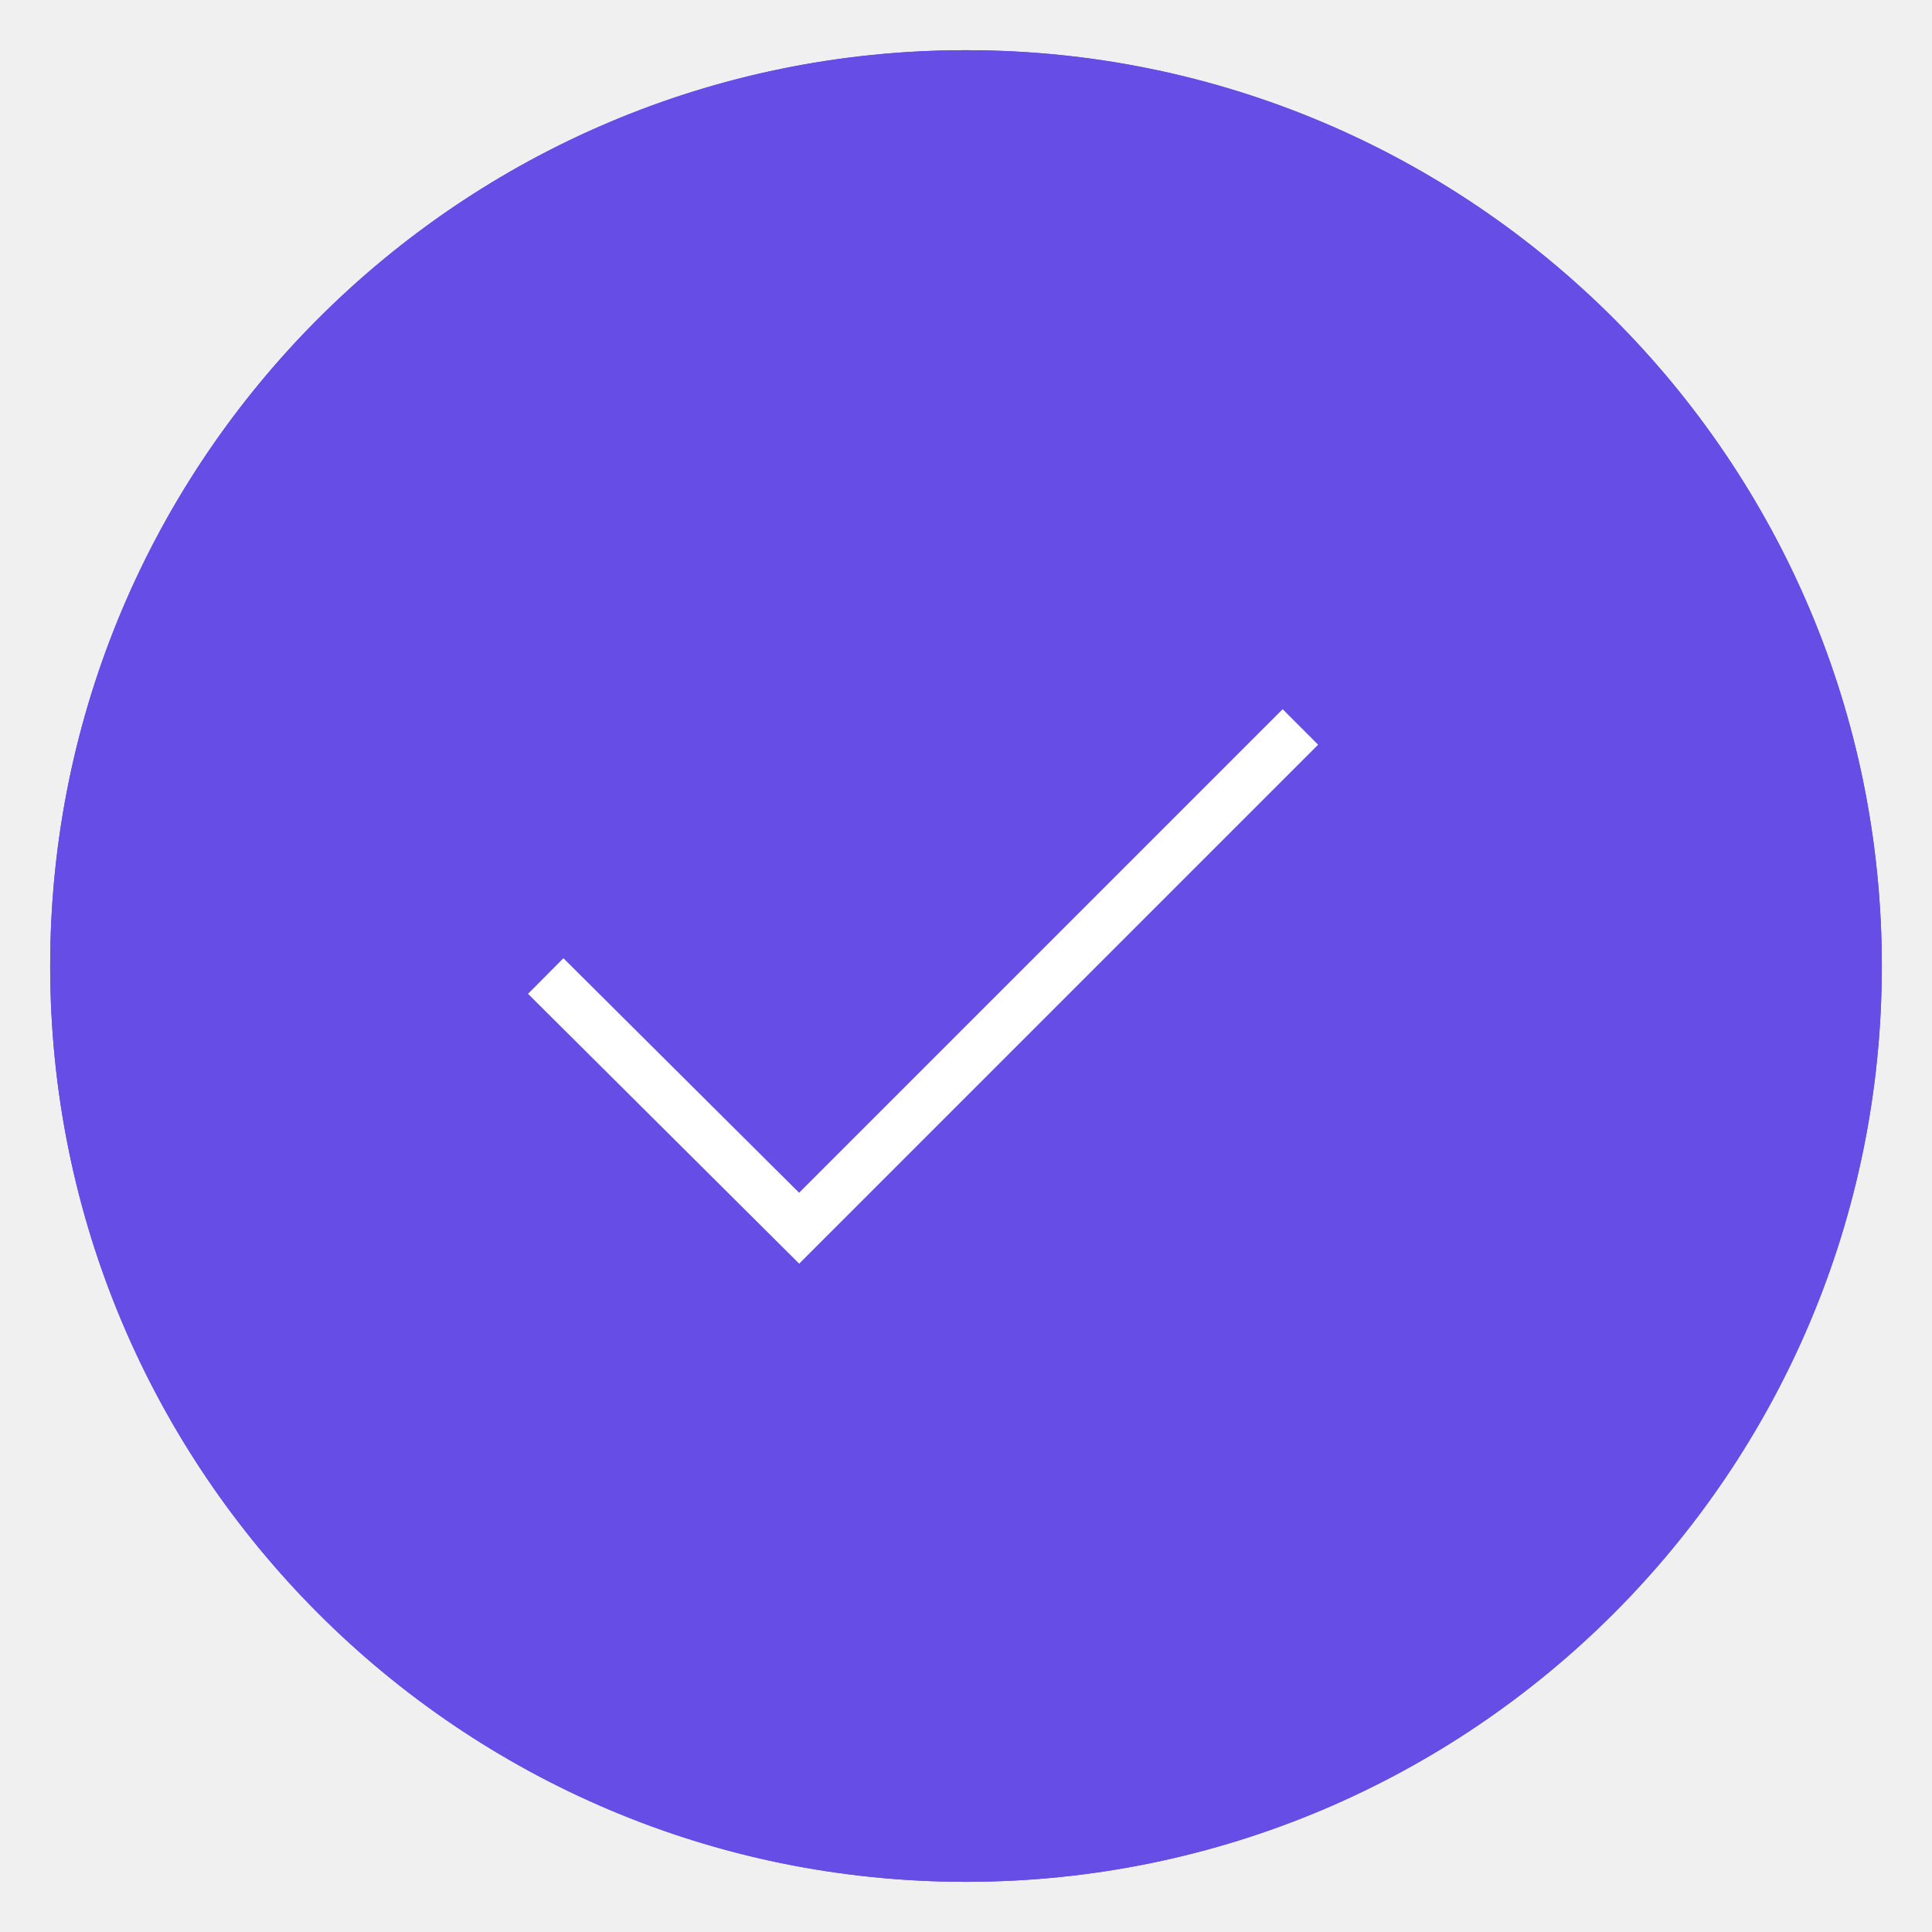
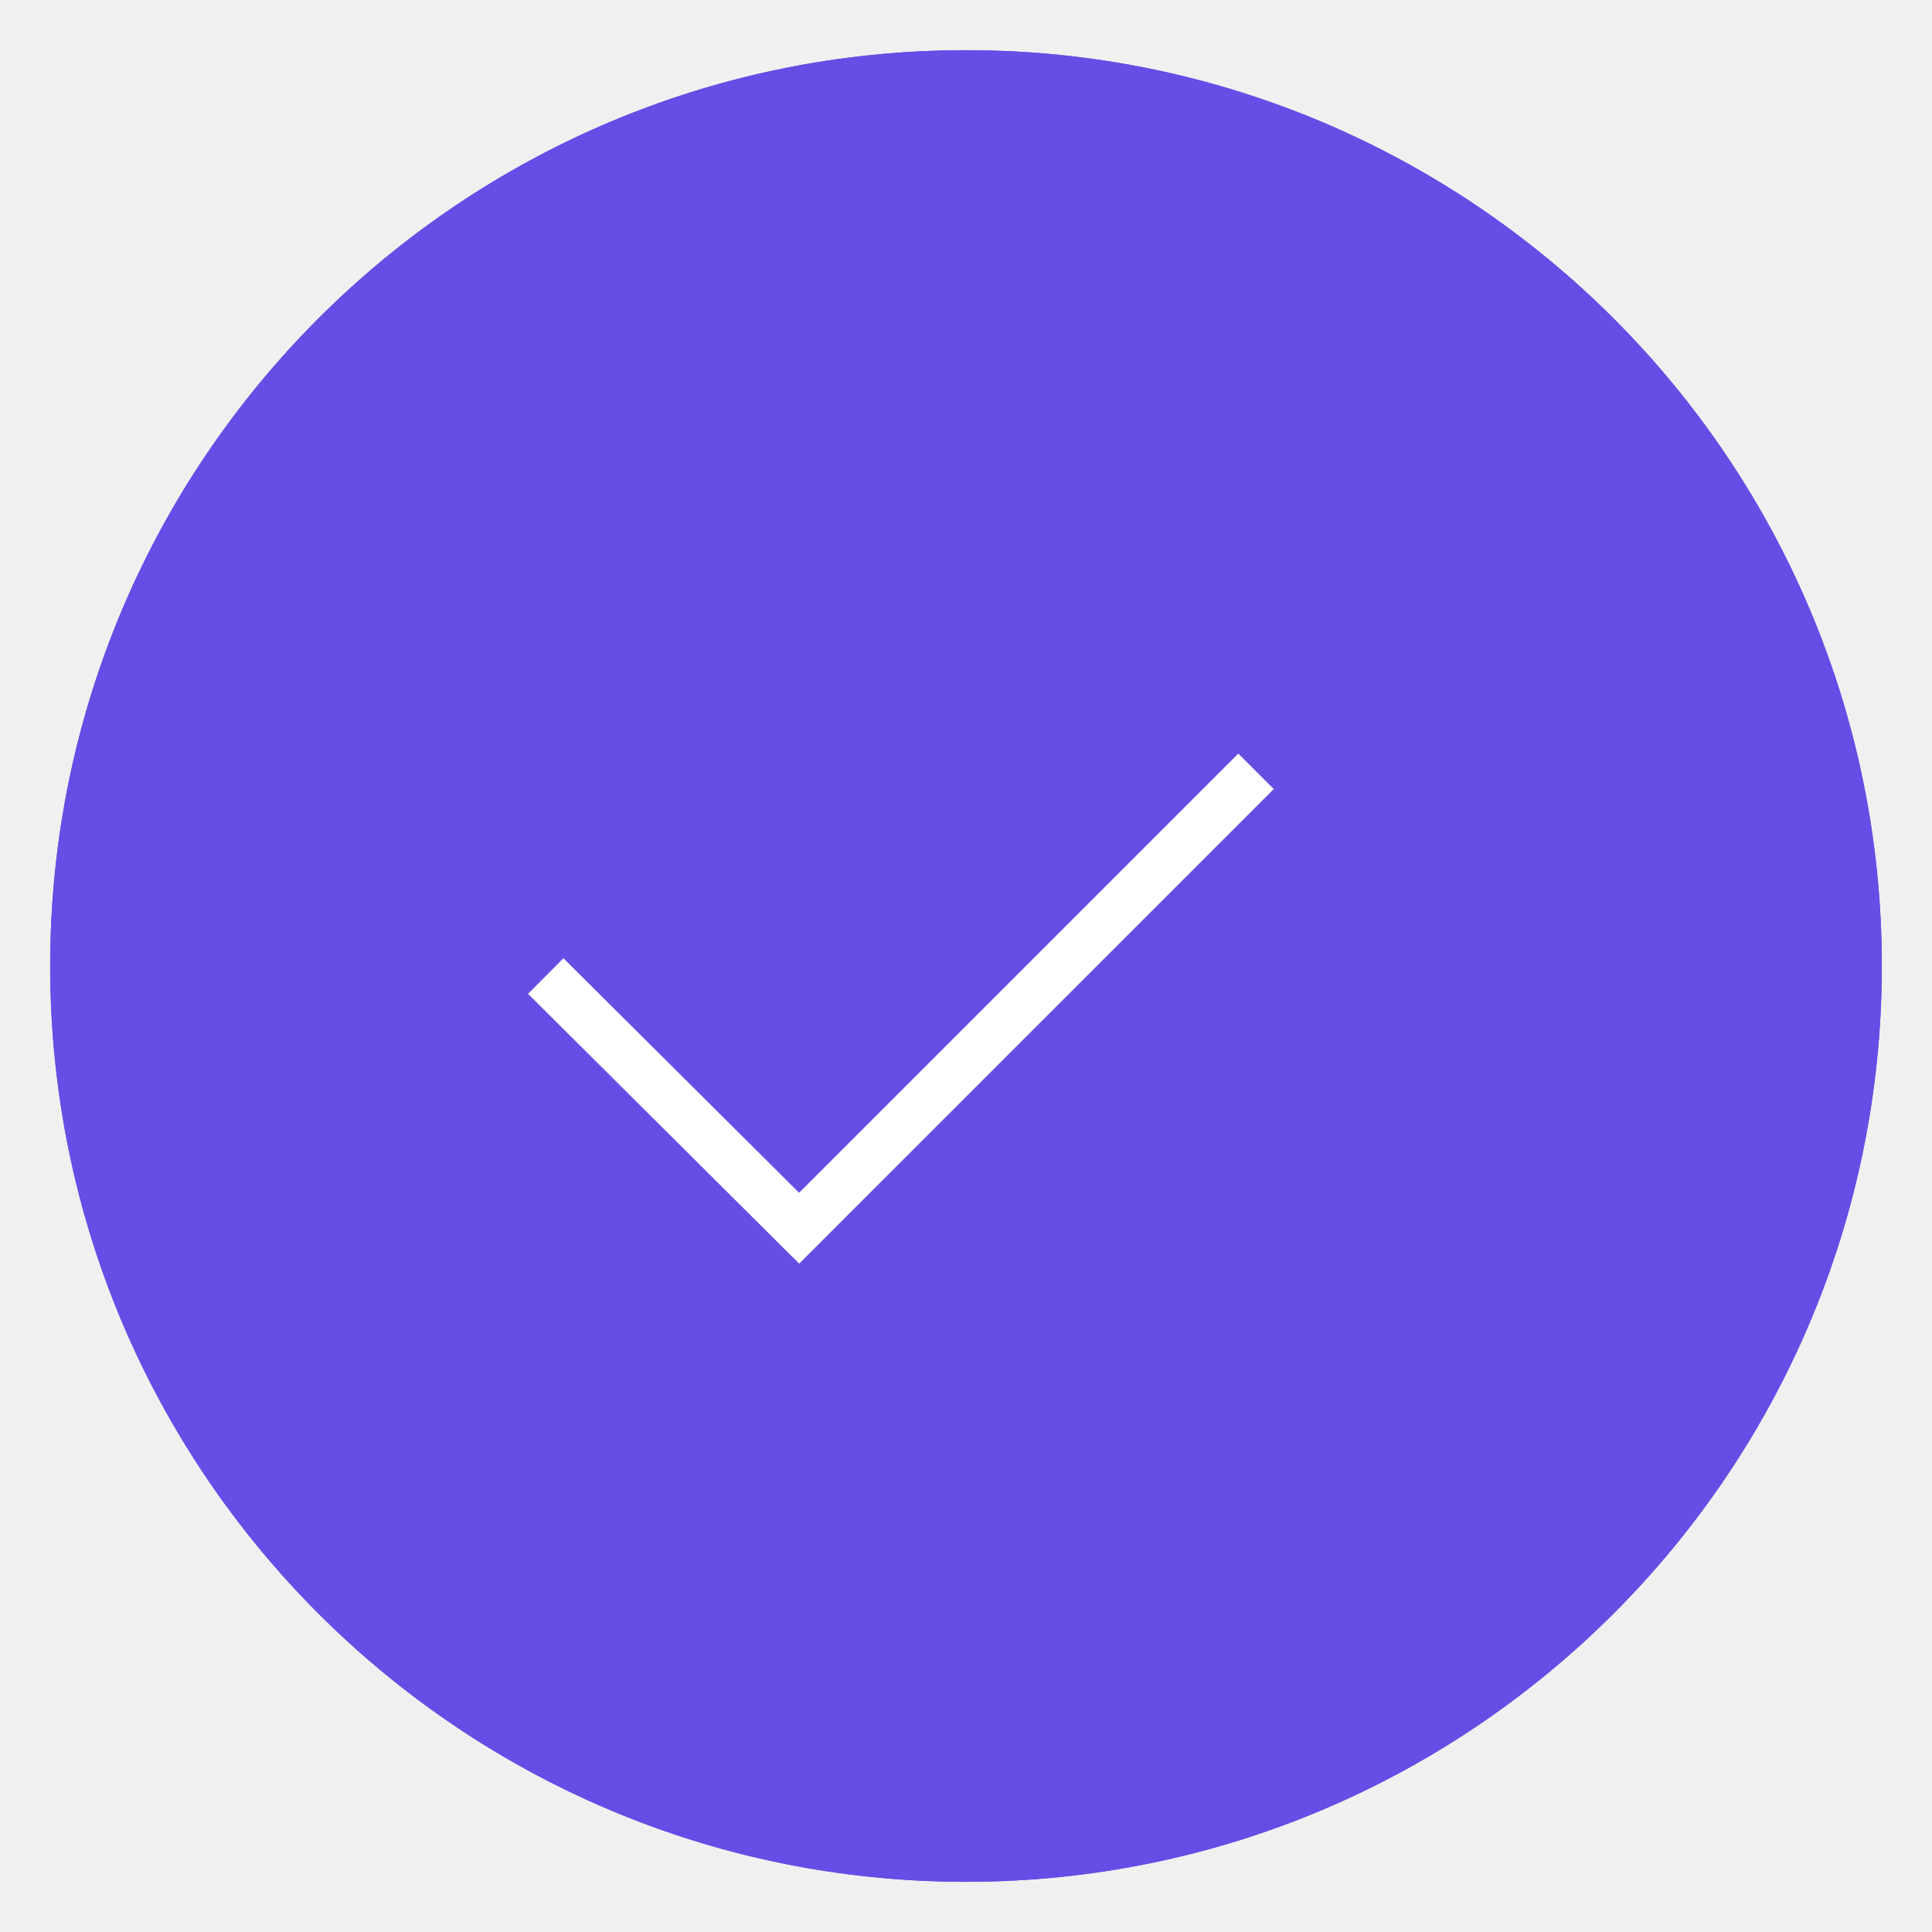
<svg xmlns="http://www.w3.org/2000/svg" width="154px" height="154px">
  <g fill="none" stroke="#664de5" stroke-width="2">
    <circle cx="77" cy="77" r="72" style="stroke-dasharray:480px, 480px; stroke-dashoffset: 960px;" />
    <circle id="colored" fill="#664de5" cx="77" cy="77" r="72" style="stroke-dasharray:480px, 480px; stroke-dashoffset: 960px;" />
-     <polyline class="st0" stroke="#fff" stroke-width="4" points="43.5,77.8 63.7,97.9 112.2,49.4 " style="stroke-dasharray:100px, 85px; stroke-dashoffset: 200px;" />
+     <polyline class="st0" stroke="#fff" stroke-width="4" points="43.5,77.8 63.7,97.9 112.2,49.4 " style="stroke-dasharray:100px, 80px; stroke-dashoffset: 200px;" />
  </g>
</svg>
